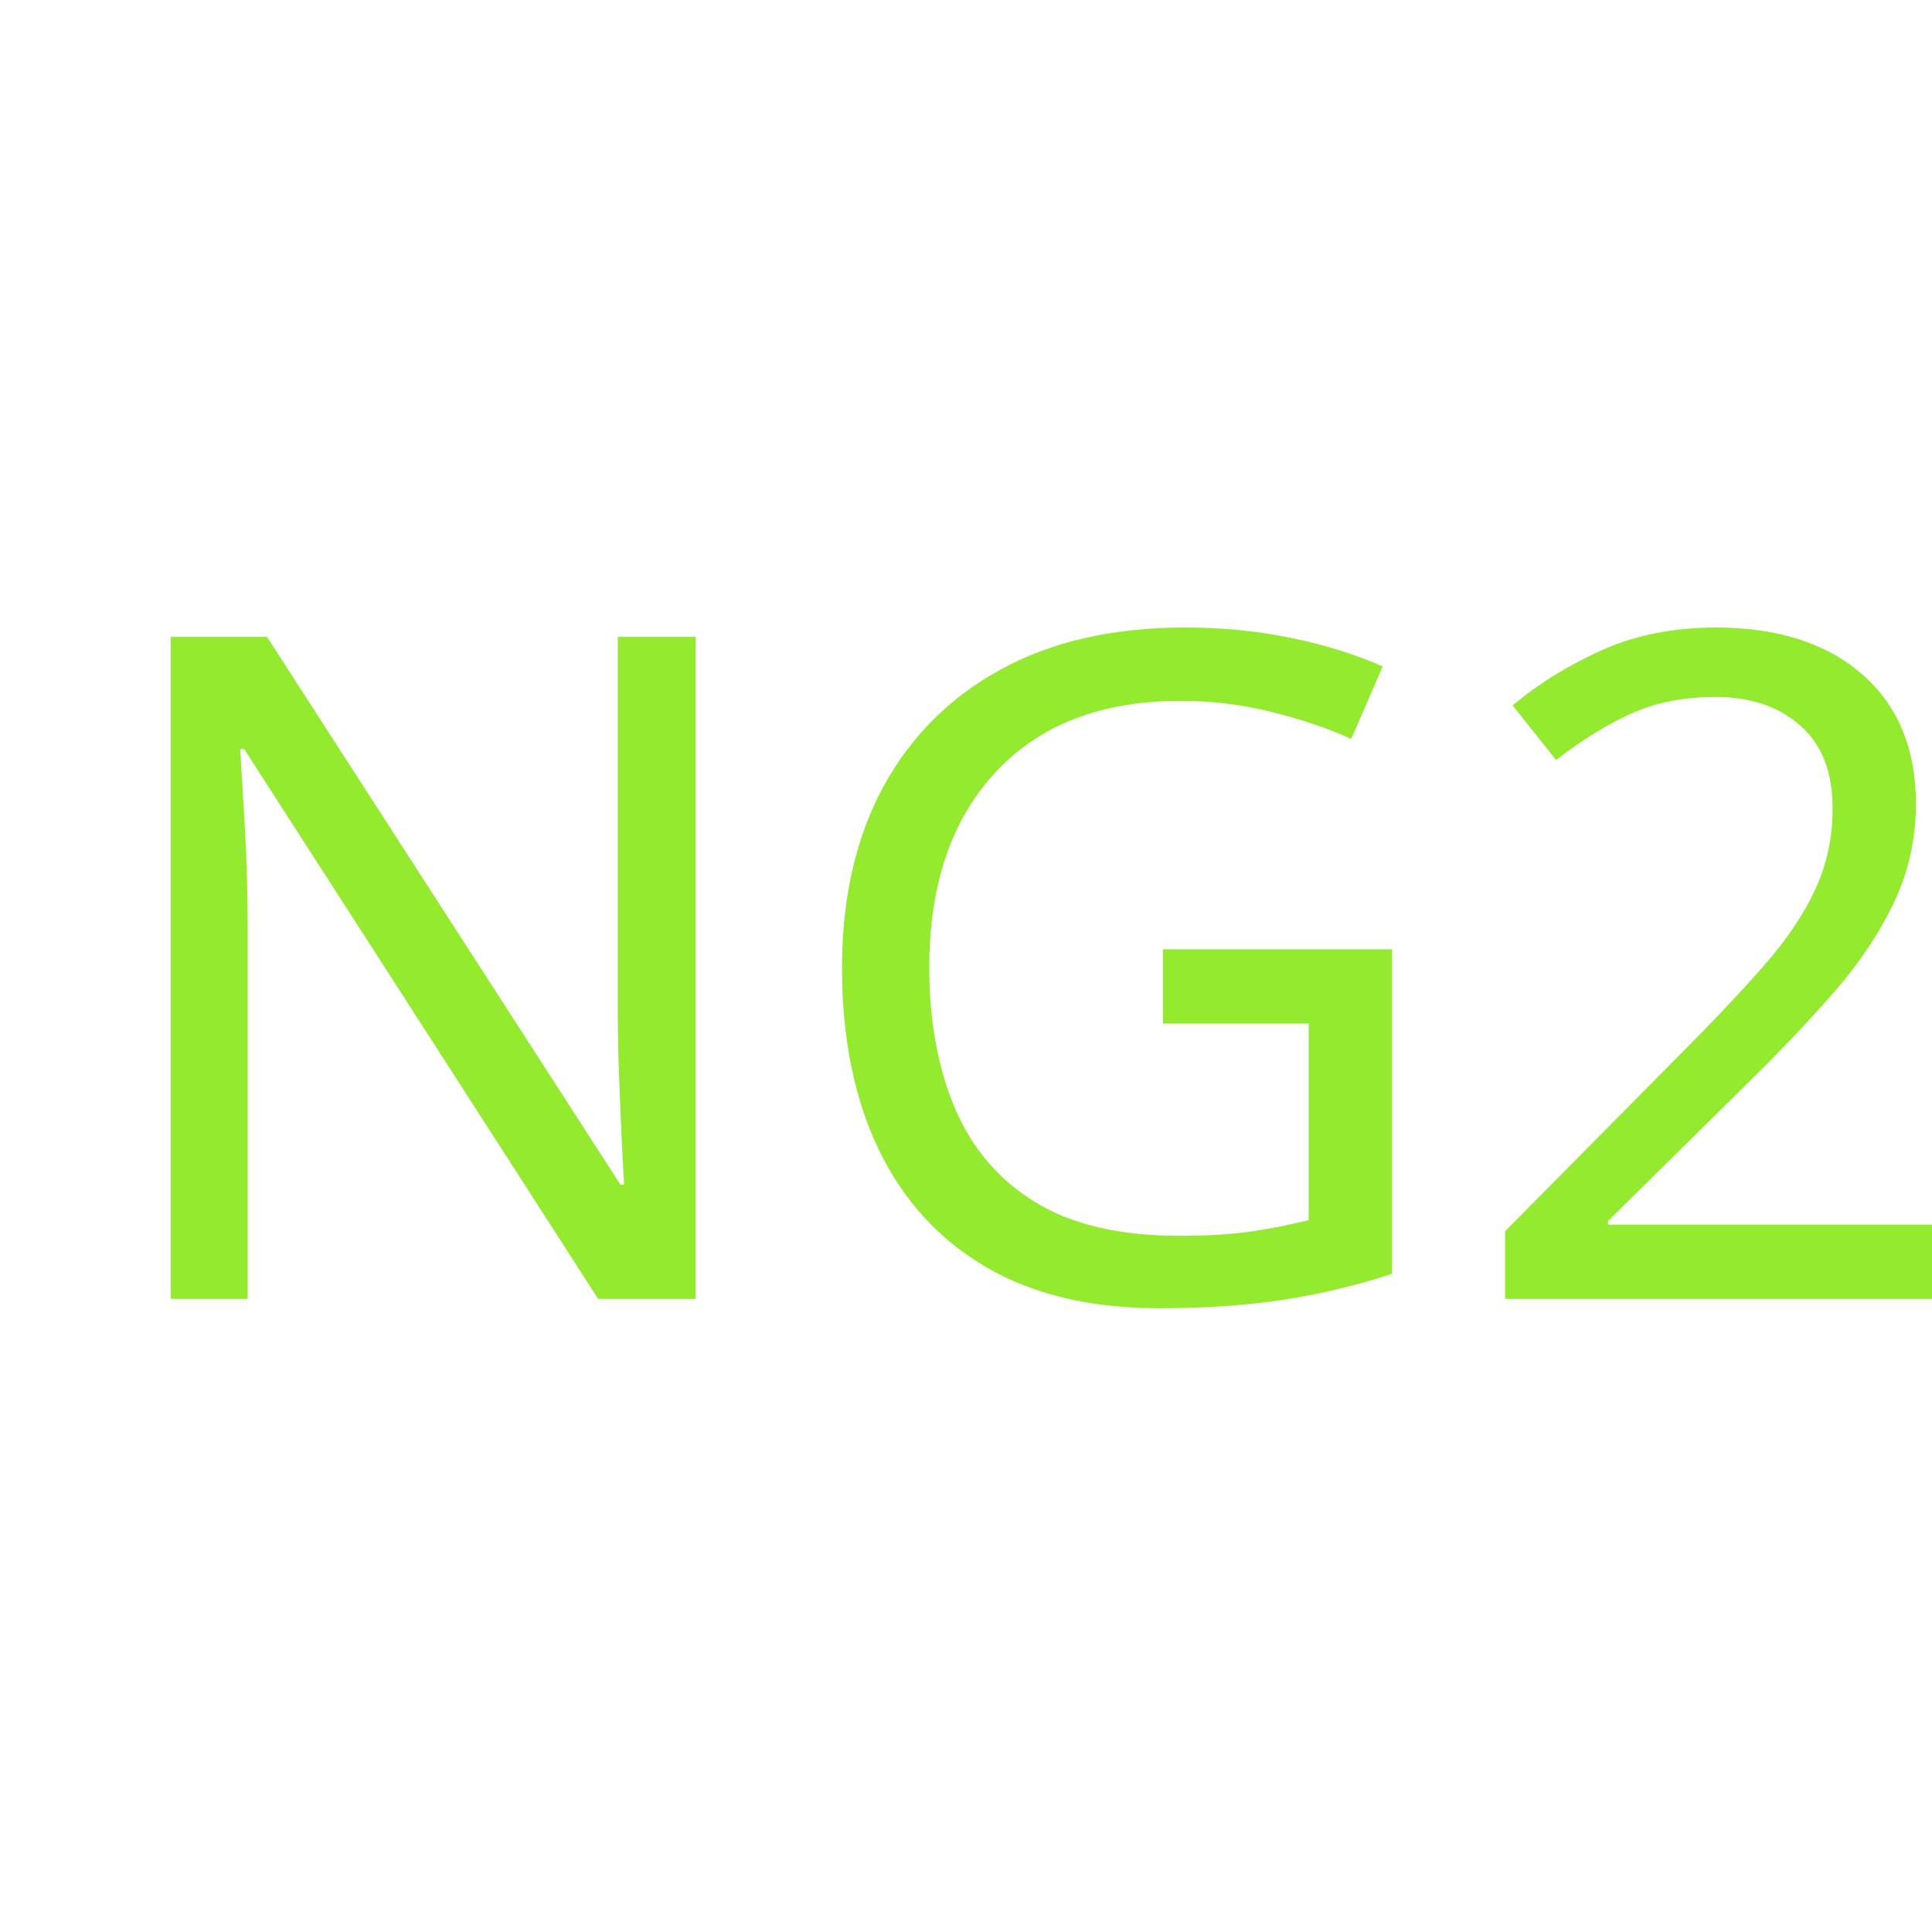
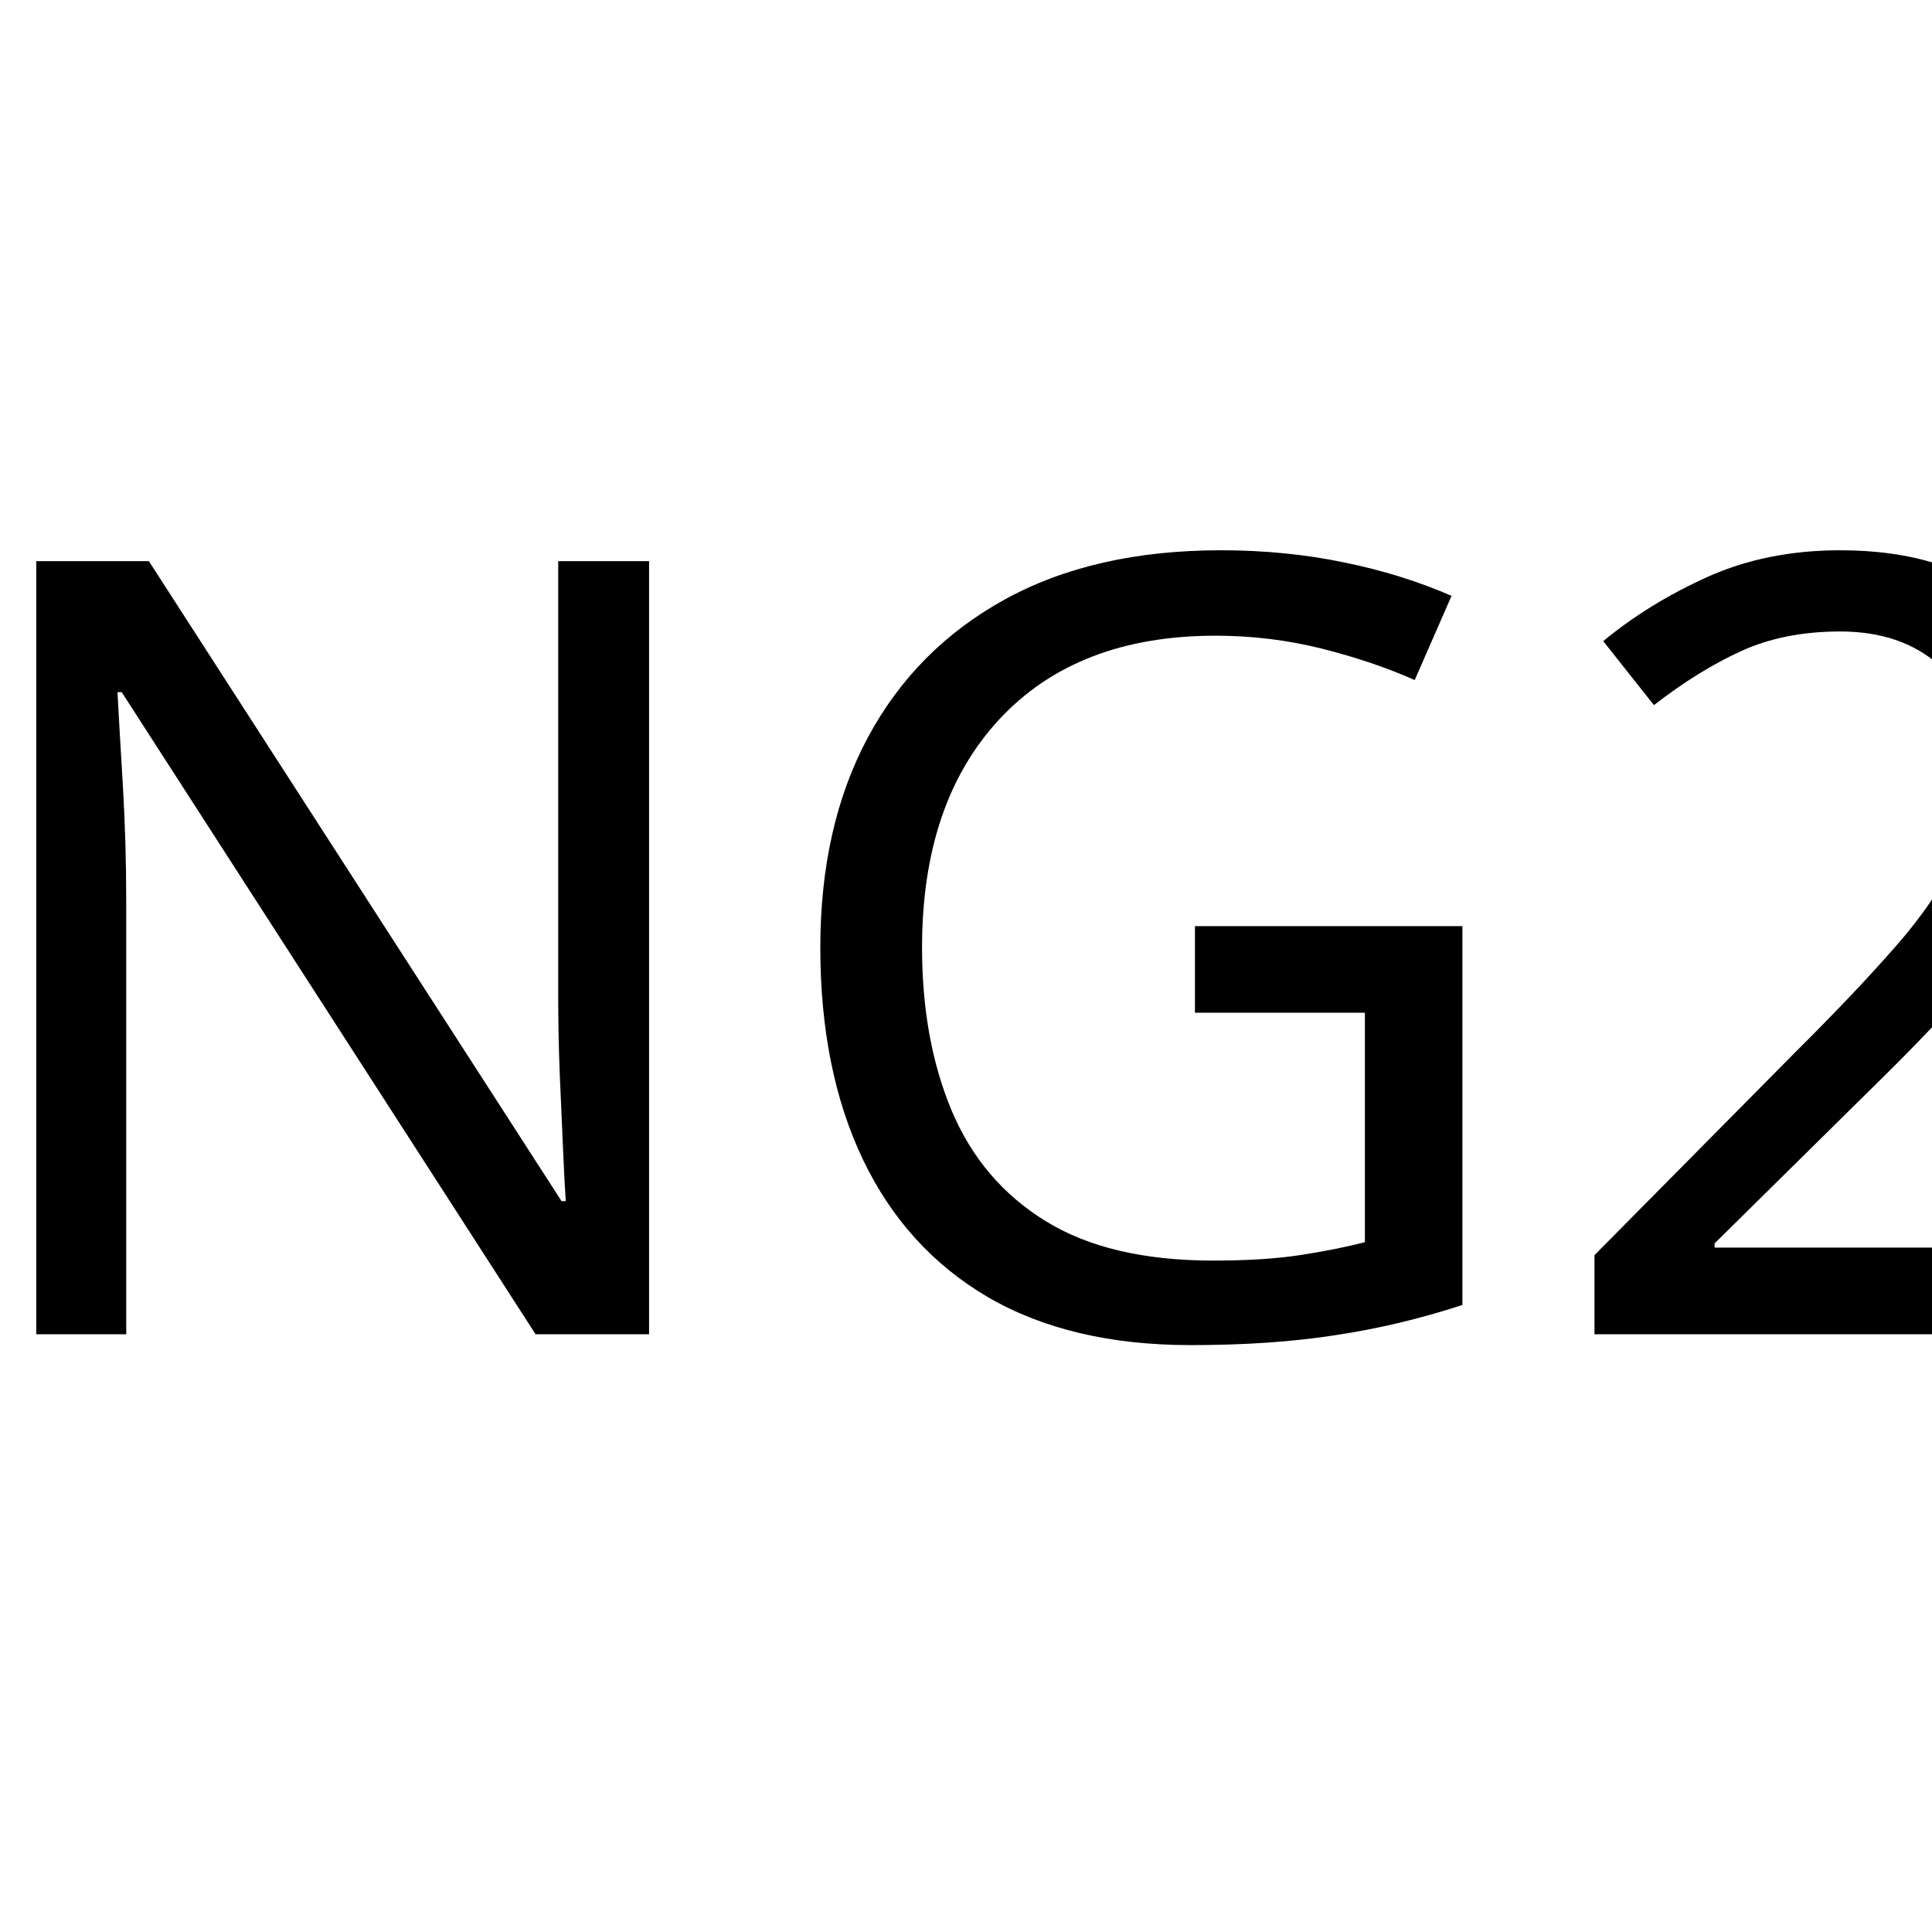
<svg xmlns="http://www.w3.org/2000/svg" id="Layer_1" version="1.1" viewBox="0 0 100 100">
  <defs>
    <style>
      .st0 {
-         fill: #94ea2f;
        font-family: InputMono-Regular, 'Input Mono';
-         font-size: 48px;
+         font-size: 56.05px;
+       }
+ 
+       .st0, .st1 {
+         isolation: isolate;
      }
    </style>
  </defs>
-   <text class="st0" transform="translate(4.18 67.23)">
-     <tspan x="0" y="0">NG2</tspan>
-   </text>
+   <g class="st1">
+     <text class="st0" transform="translate(-3.56 69.06)">
+       <tspan x="0" y="0">NG2</tspan>
+     </text>
+   </g>
</svg>
